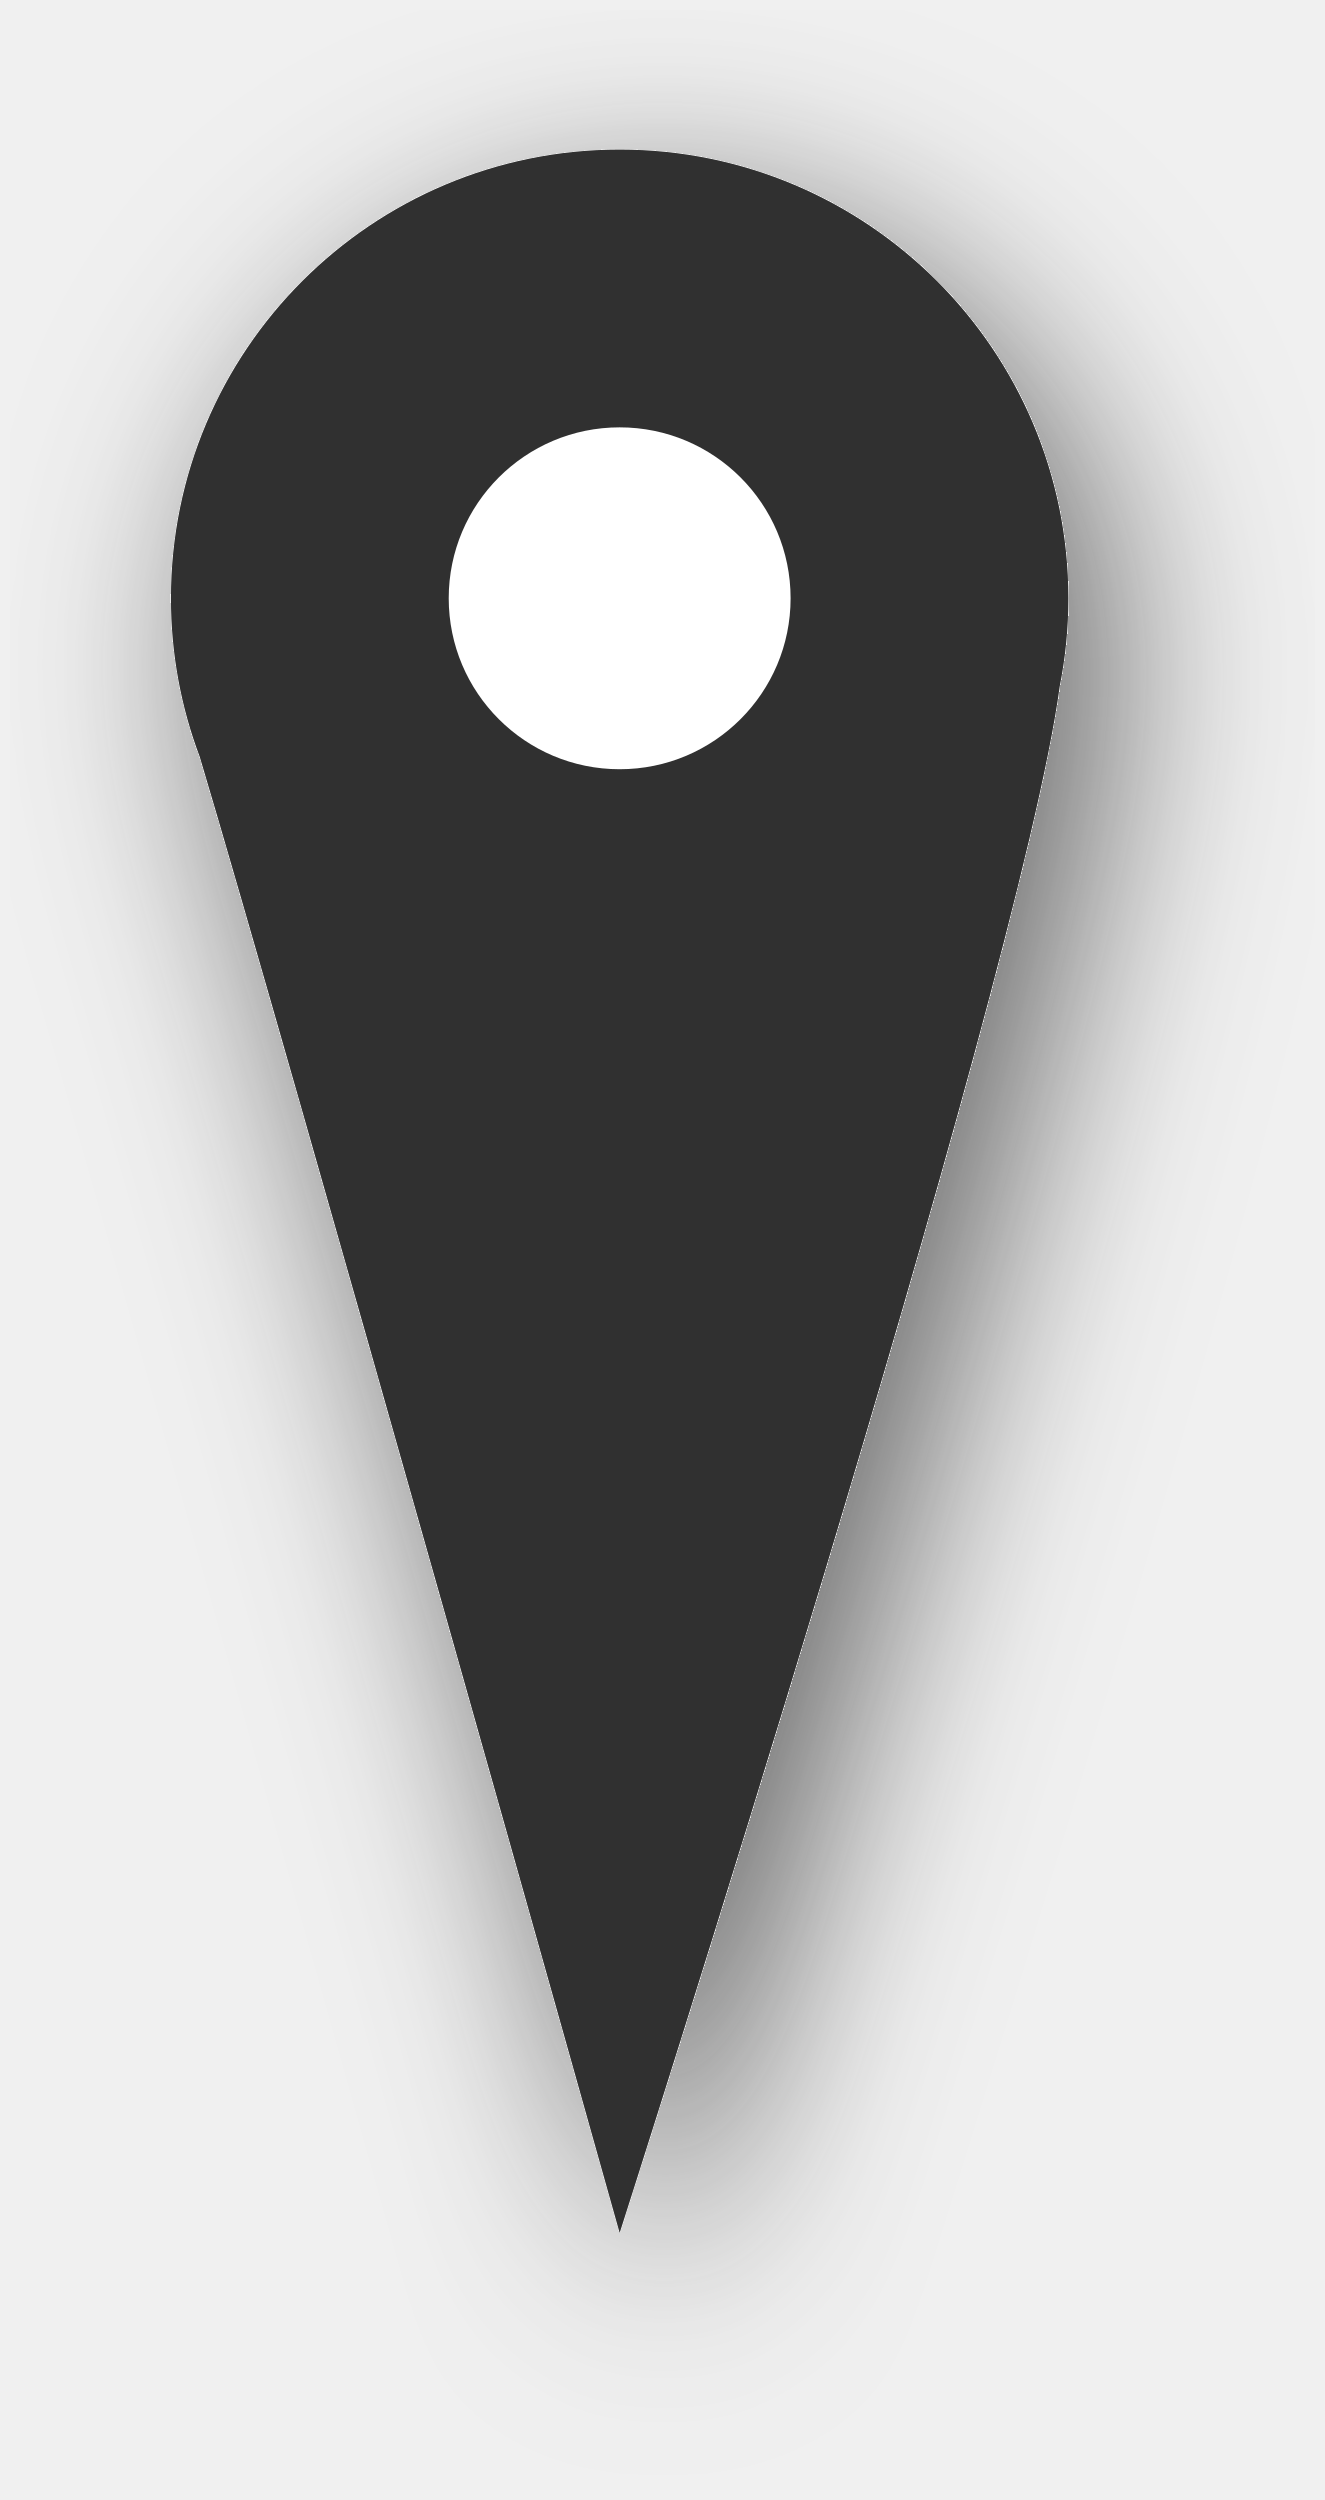
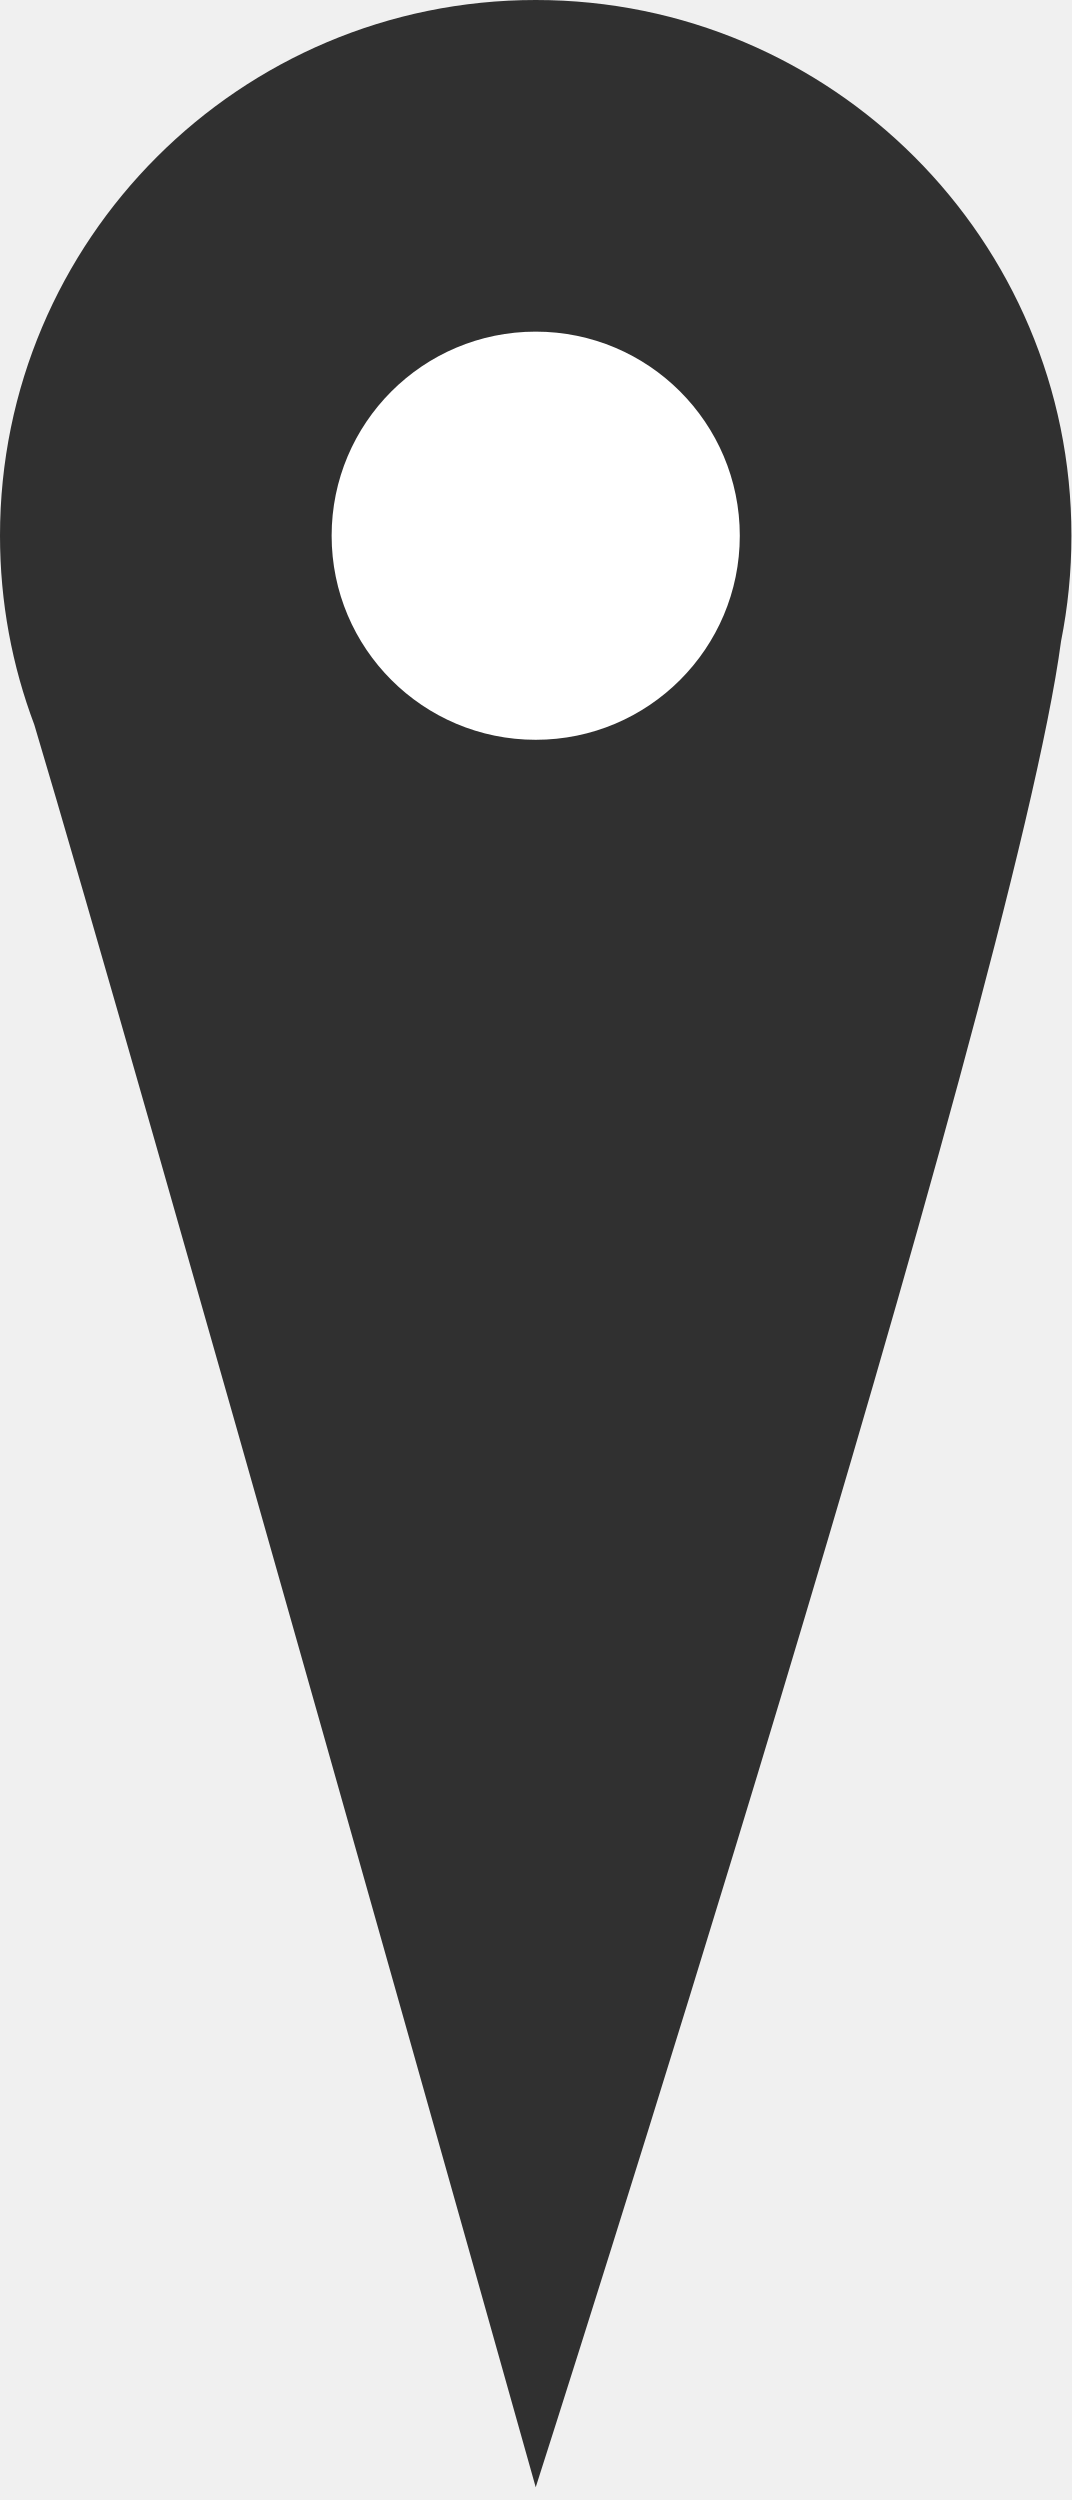
- <svg xmlns="http://www.w3.org/2000/svg" width="62" height="117" viewBox="0 0 62 117" fill="none">
-   <g filter="url(#filter0_d_379_123)">
-     <path fill-rule="evenodd" clip-rule="evenodd" d="M29 7C40.598 7 50 16.402 50 28C50 29.416 49.86 30.799 49.593 32.136C47.739 46.103 29 104.5 29 104.5C29 104.5 13.257 48.472 9.345 35.41C8.476 33.105 8 30.608 8 28C8 16.402 17.402 7 29 7Z" fill="#303030" />
-   </g>
-   <path d="M37 28C37 23.582 33.418 20 29 20C24.582 20 21 23.582 21 28C21 32.418 24.582 36 29 36C33.418 36 37 32.418 37 28Z" fill="white" />
-   <defs>
-     <filter id="filter0_d_379_123" x="0.5" y="0.5" width="61" height="116.5" filterUnits="userSpaceOnUse" color-interpolation-filters="sRGB">
-       <feFlood flood-opacity="0" result="BackgroundImageFix" />
-       <feColorMatrix in="SourceAlpha" type="matrix" values="0 0 0 0 0 0 0 0 0 0 0 0 0 0 0 0 0 0 127 0" result="hardAlpha" />
-       <feOffset dx="2" dy="3" />
-       <feGaussianBlur stdDeviation="4.75" />
-       <feComposite in2="hardAlpha" operator="out" />
-       <feColorMatrix type="matrix" values="0 0 0 0 0.332 0 0 0 0 0.332 0 0 0 0 0.332 0 0 0 0.9 0" />
-       <feBlend mode="normal" in2="BackgroundImageFix" result="effect1_dropShadow_379_123" />
-       <feBlend mode="normal" in="SourceGraphic" in2="effect1_dropShadow_379_123" result="shape" />
-     </filter>
-   </defs>
+ <svg xmlns="http://www.w3.org/2000/svg" width="42" height="98" viewBox="0 0 42 98" fill="none">
+   <path fill-rule="evenodd" clip-rule="evenodd" d="M21 0C32.598 0 42 9.402 42 21C42 22.416 41.86 23.799 41.593 25.136C39.739 39.103 21 97.5 21 97.5C21 97.5 5.257 41.472 1.345 28.41C0.476 26.105 0 23.608 0 21C0 9.402 9.402 0 21 0Z" fill="#303030" />
+   <path d="M29 21C29 16.582 25.418 13 21 13C16.582 13 13 16.582 13 21C13 25.418 16.582 29 21 29C25.418 29 29 25.418 29 21Z" fill="white" />
</svg>
